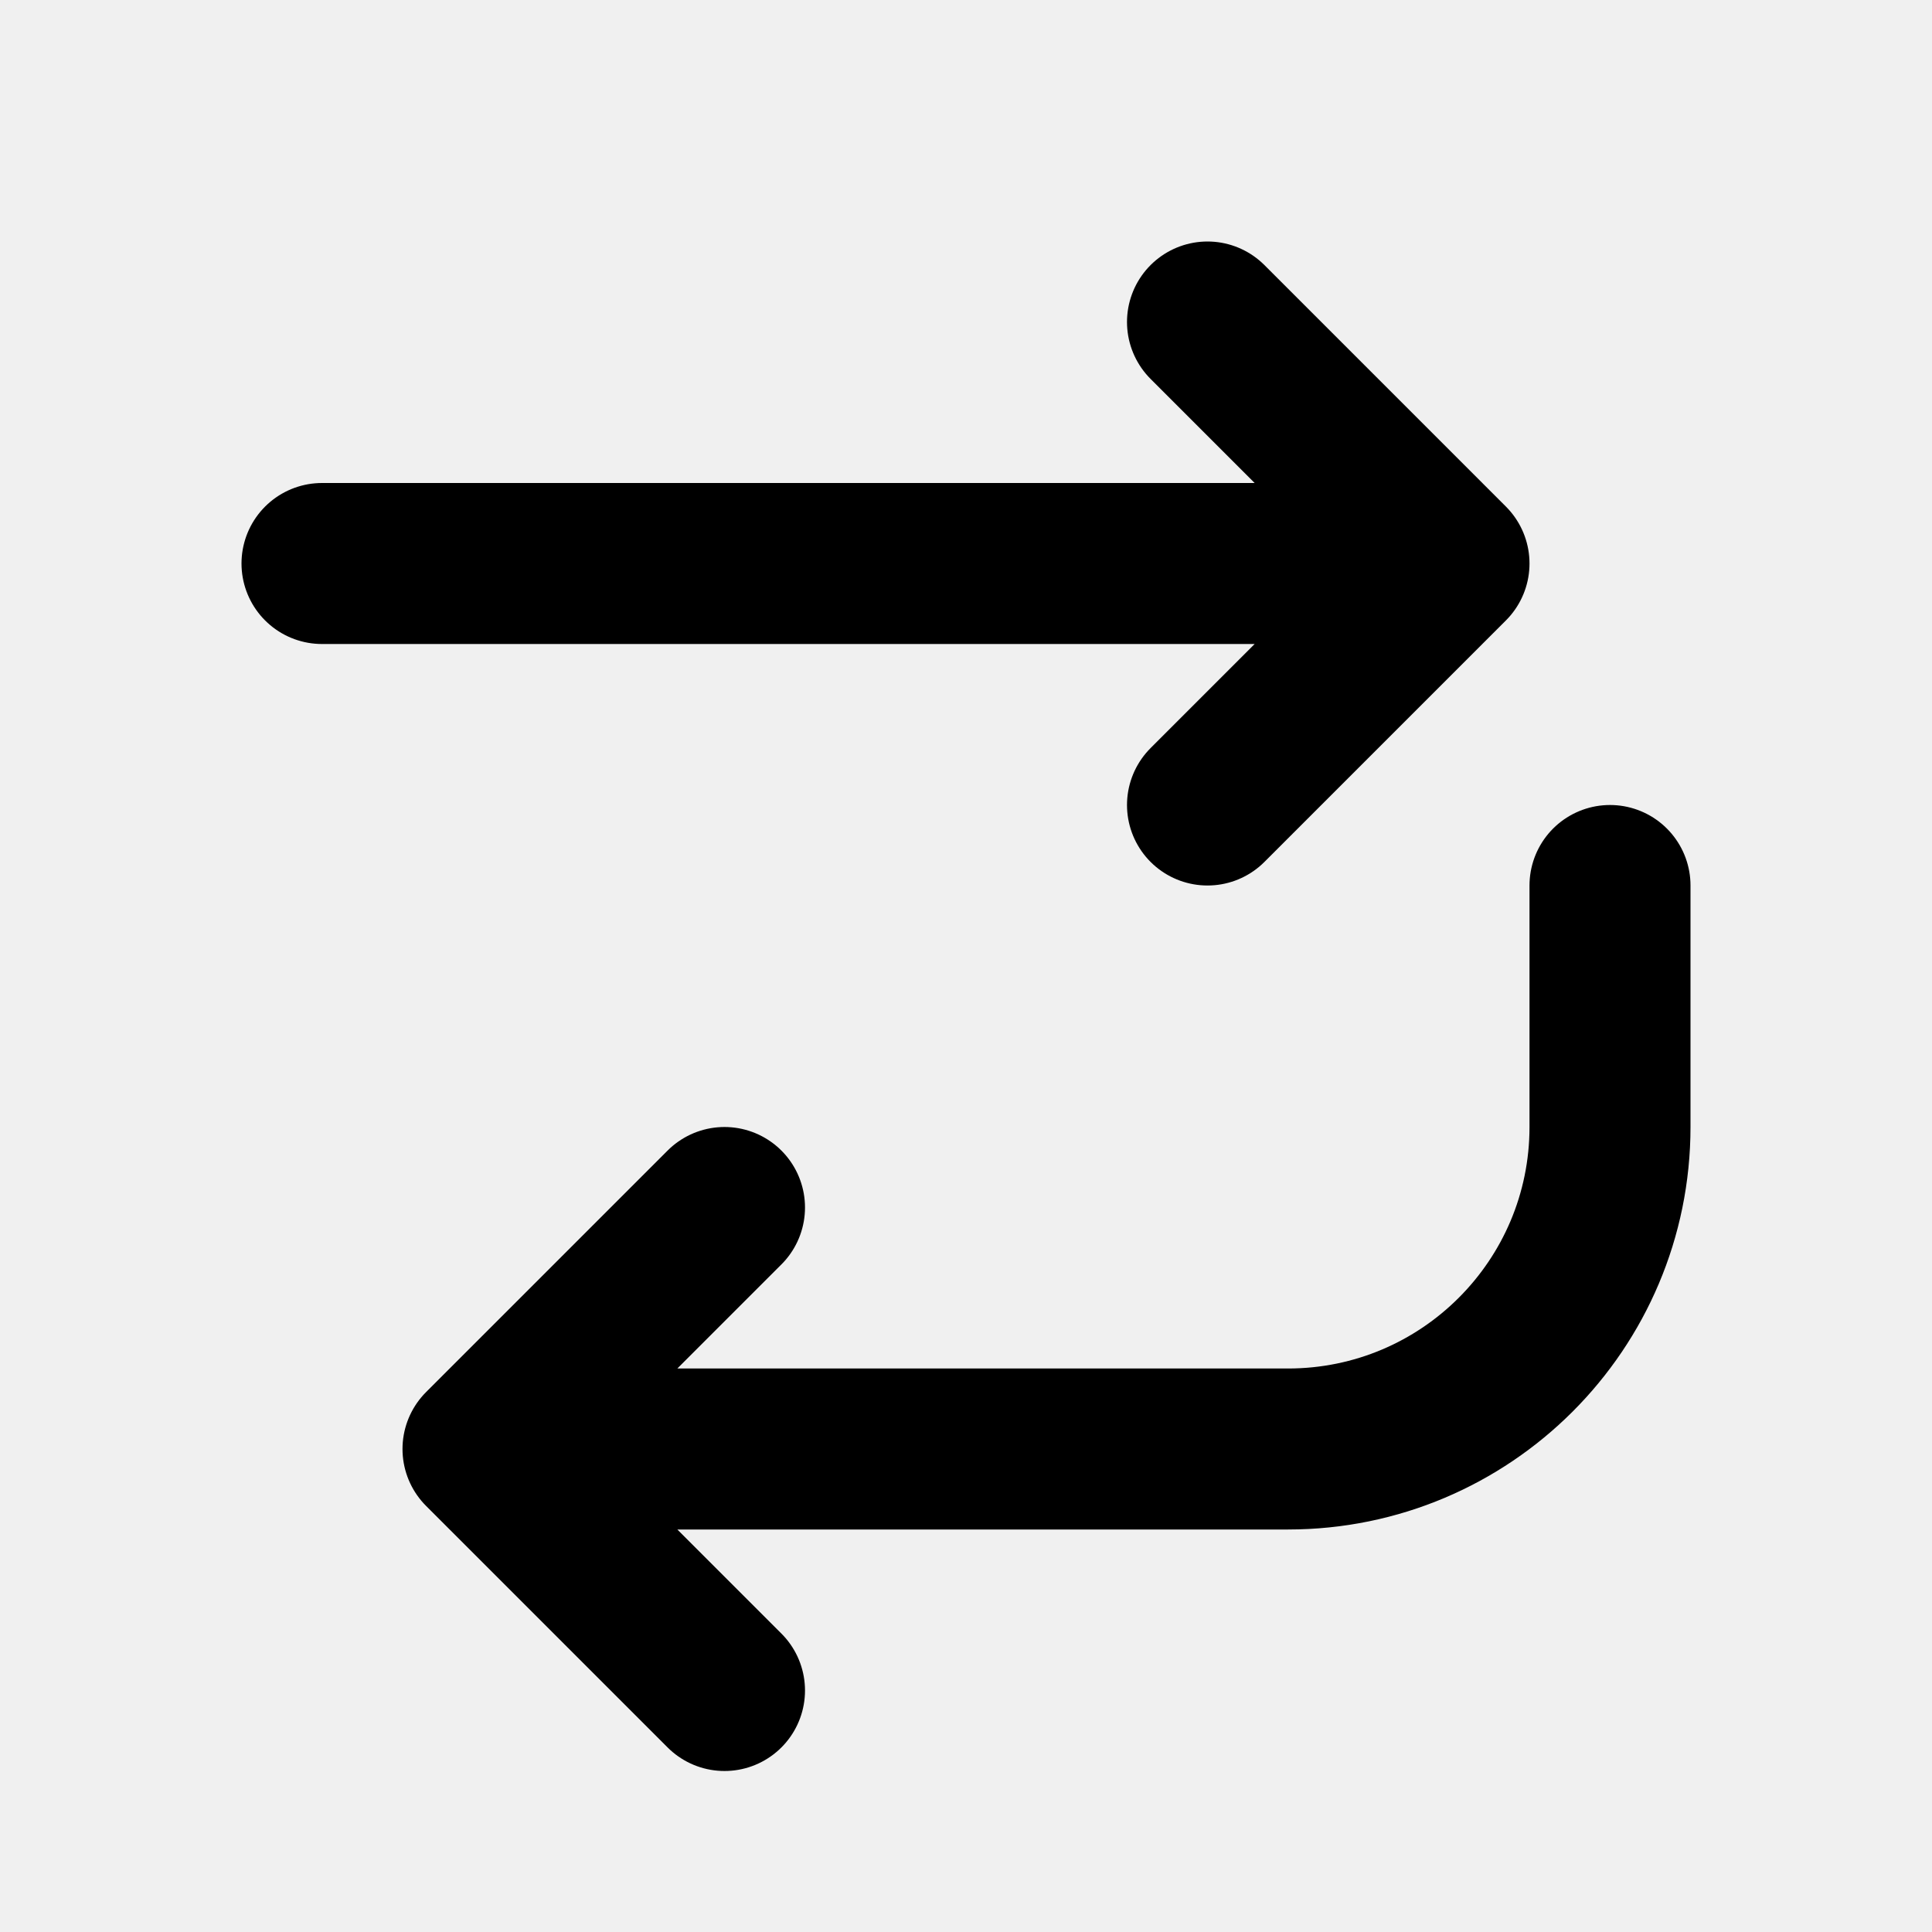
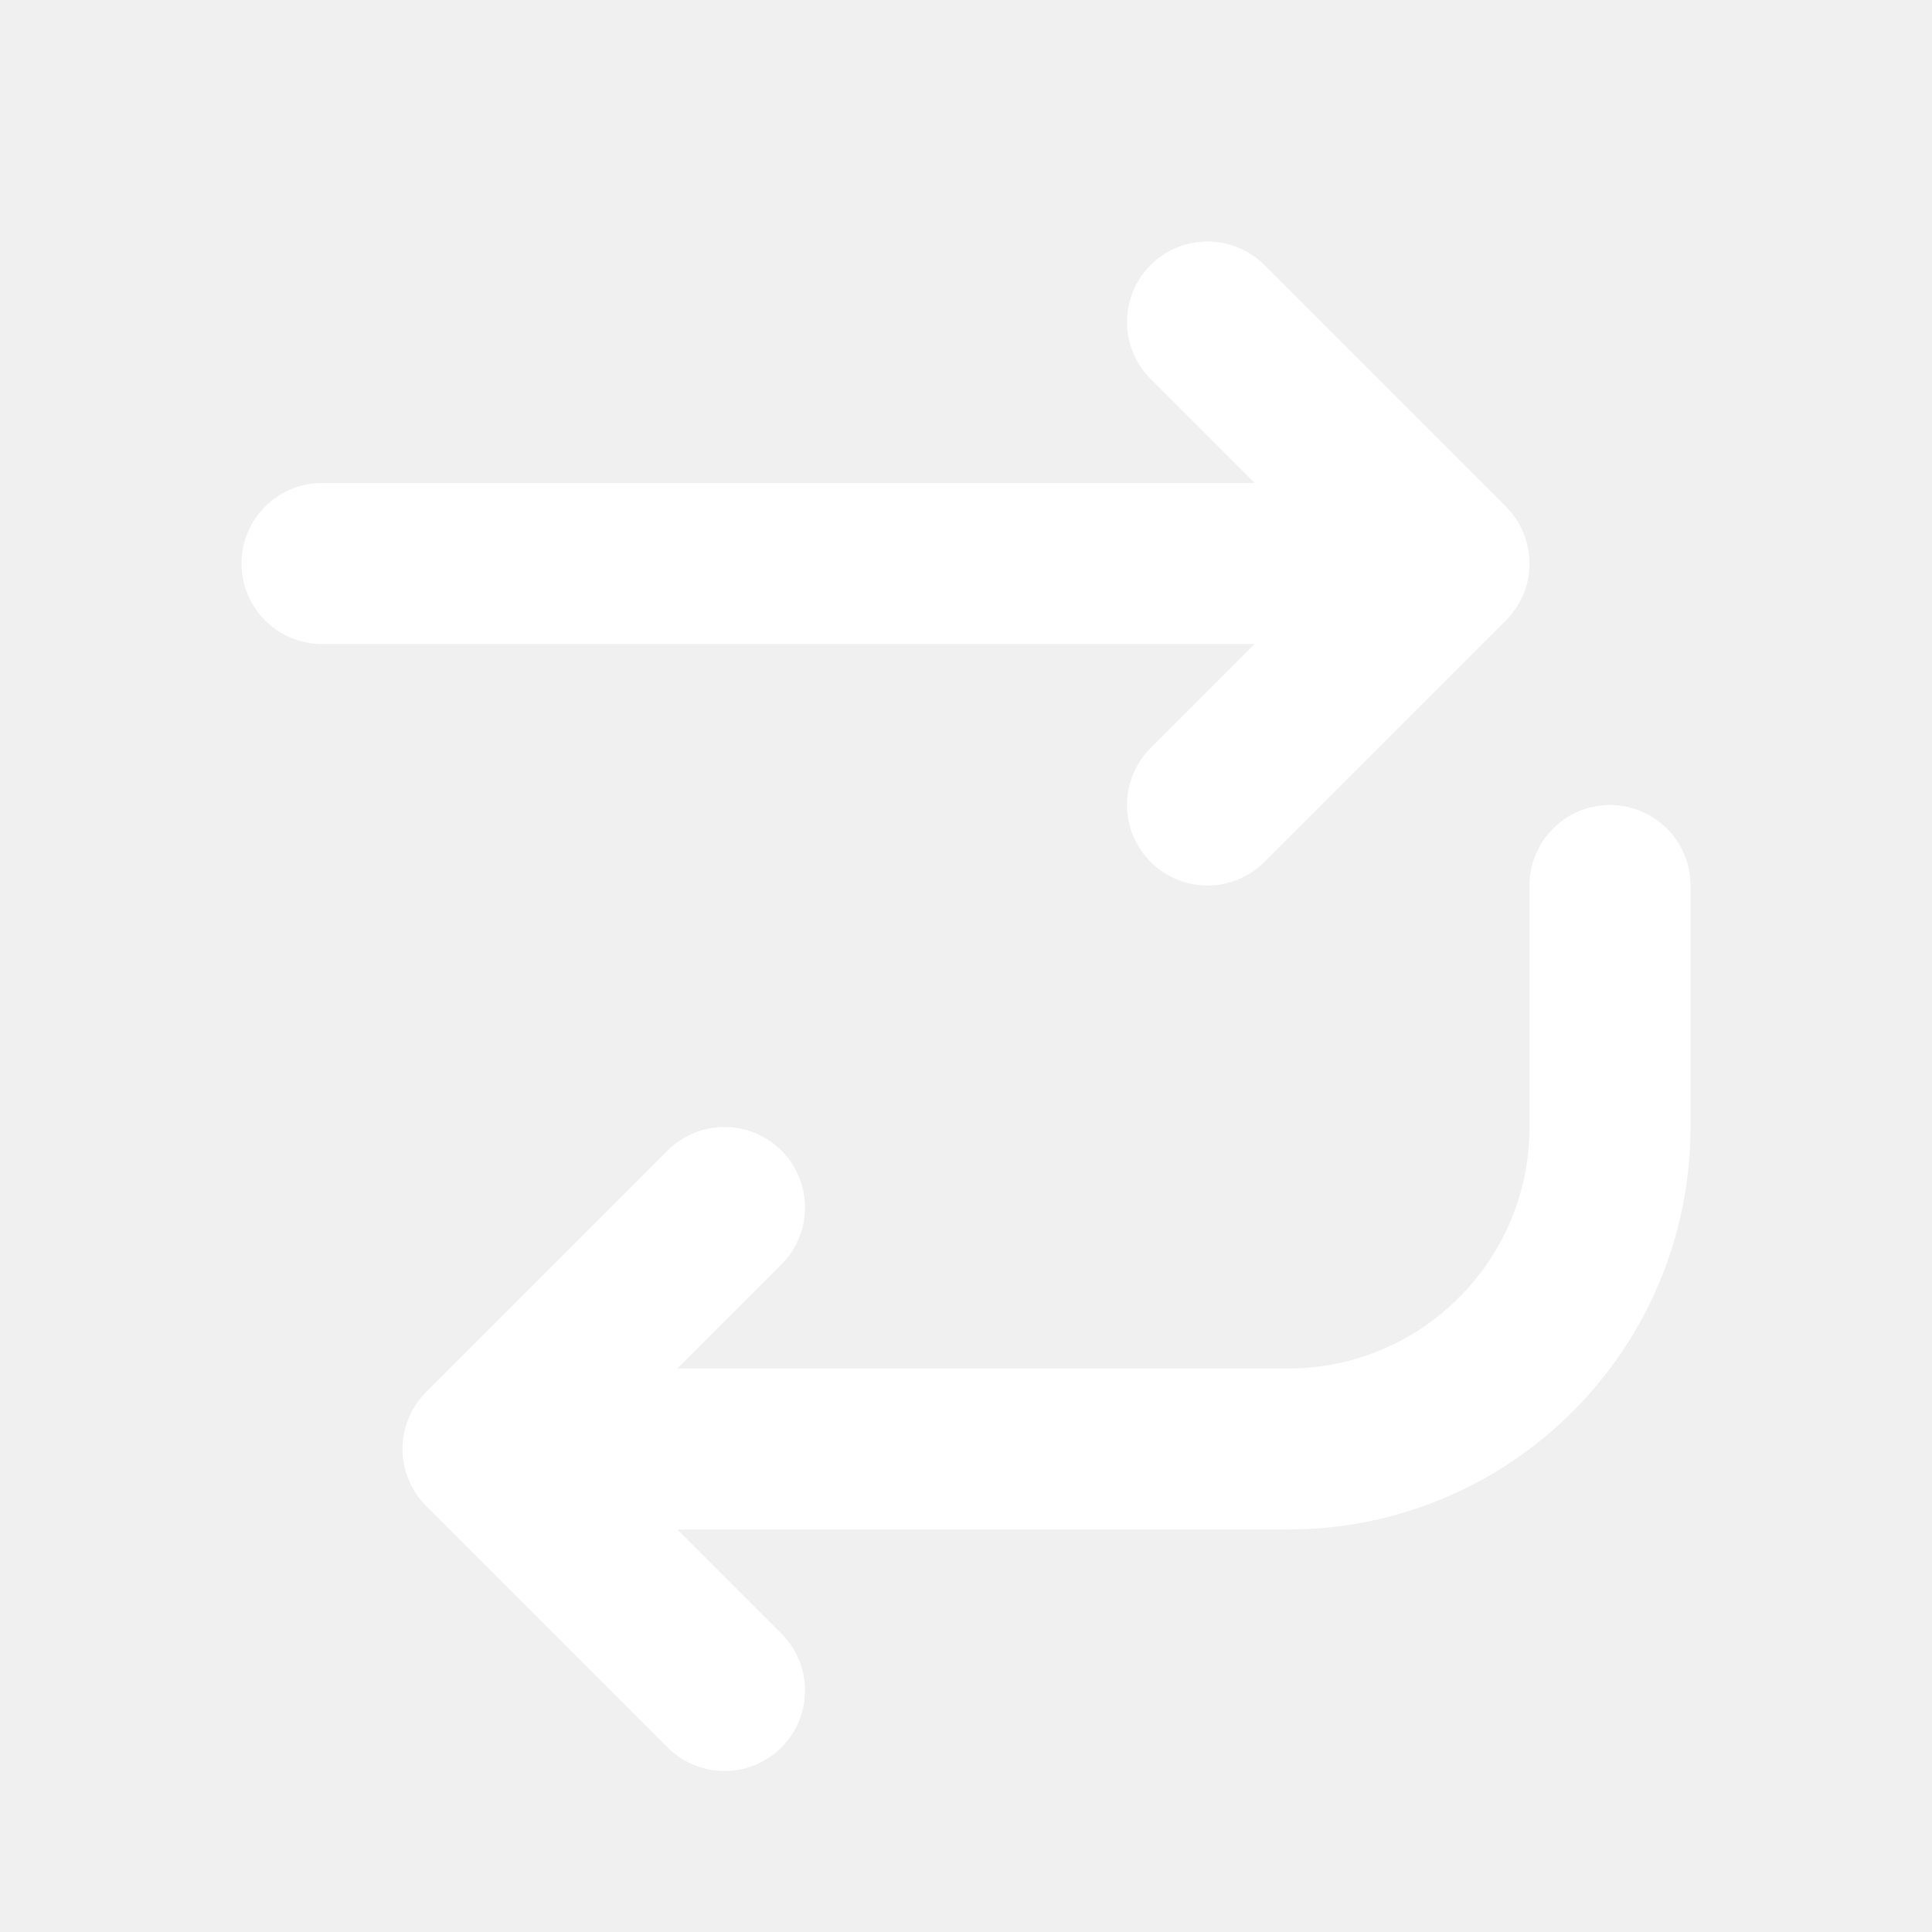
- <svg xmlns="http://www.w3.org/2000/svg" viewBox="0 0 24 24" fill="none" stroke="currentColor" stroke-width="2" stroke-linecap="round" stroke-linejoin="round">
+ <svg xmlns="http://www.w3.org/2000/svg" viewBox="0 0 24 24" fill="none" stroke="#ffffff" stroke-width="2" stroke-linecap="round" stroke-linejoin="round">
  <path d="M4 7h14M15 4l3 3-3 3M20 11v3a4 4 0 0 1-4 4H6M9 15l-3 3 3 3" />
</svg>
